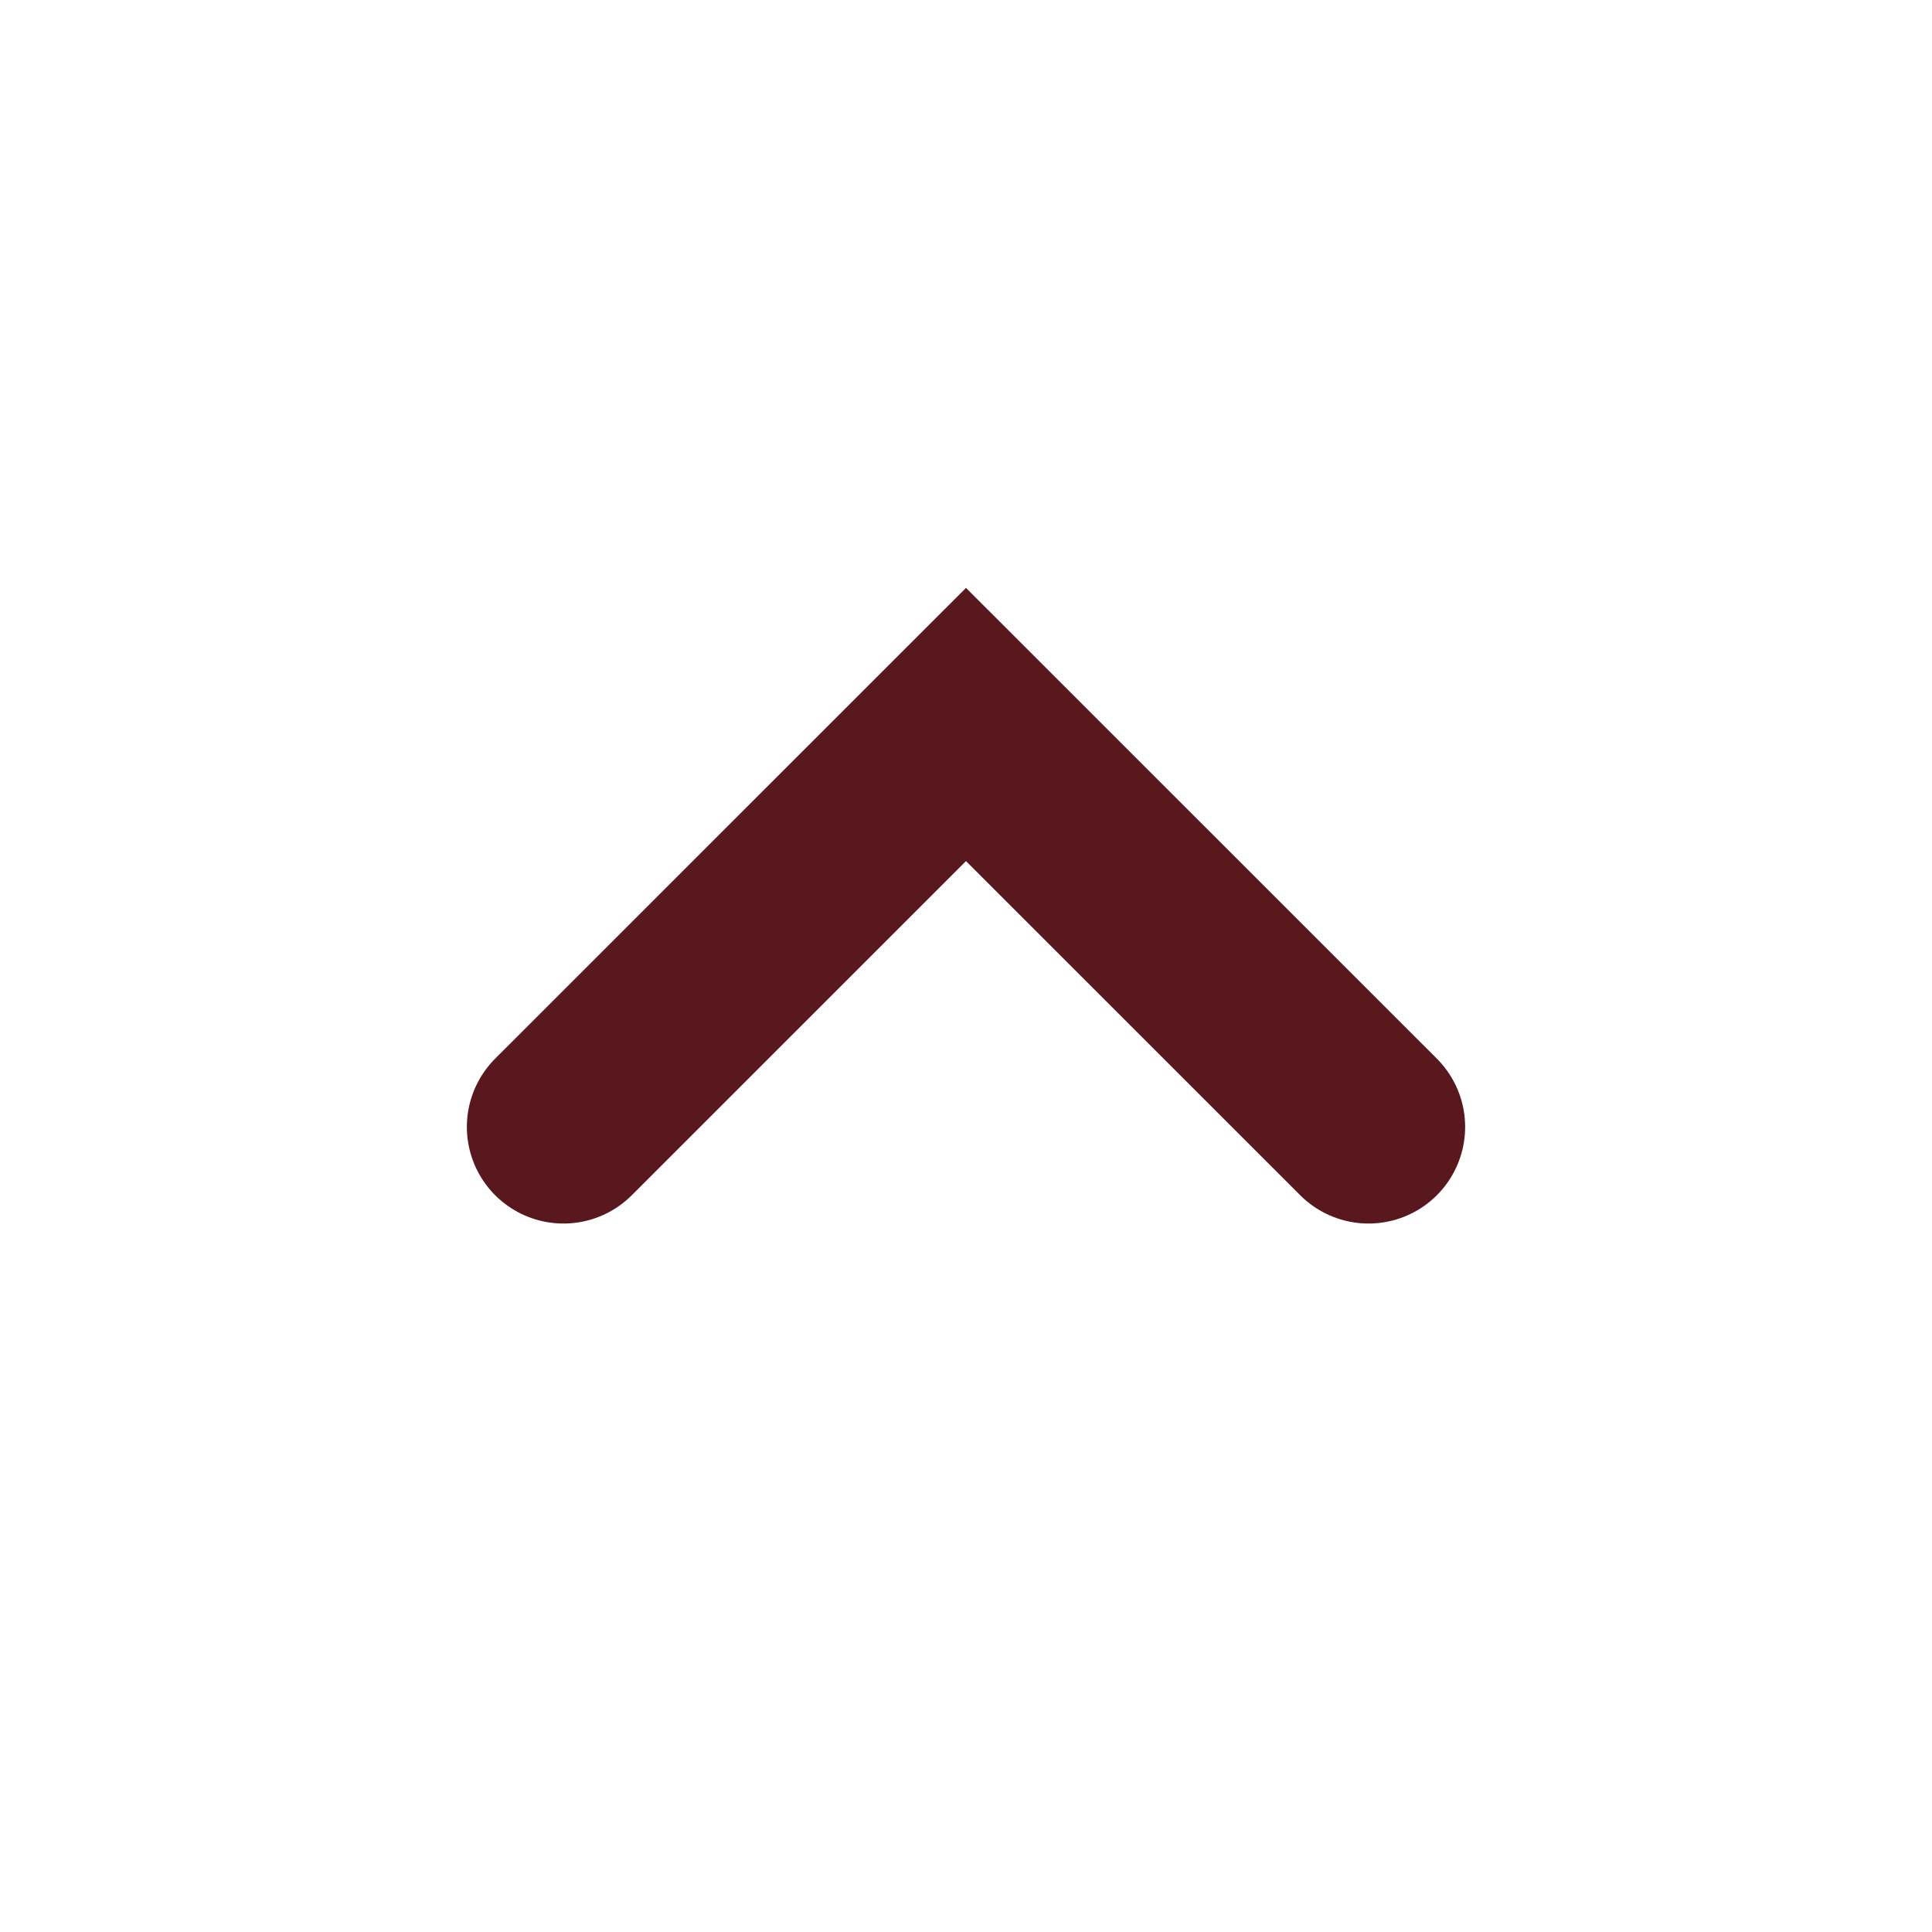
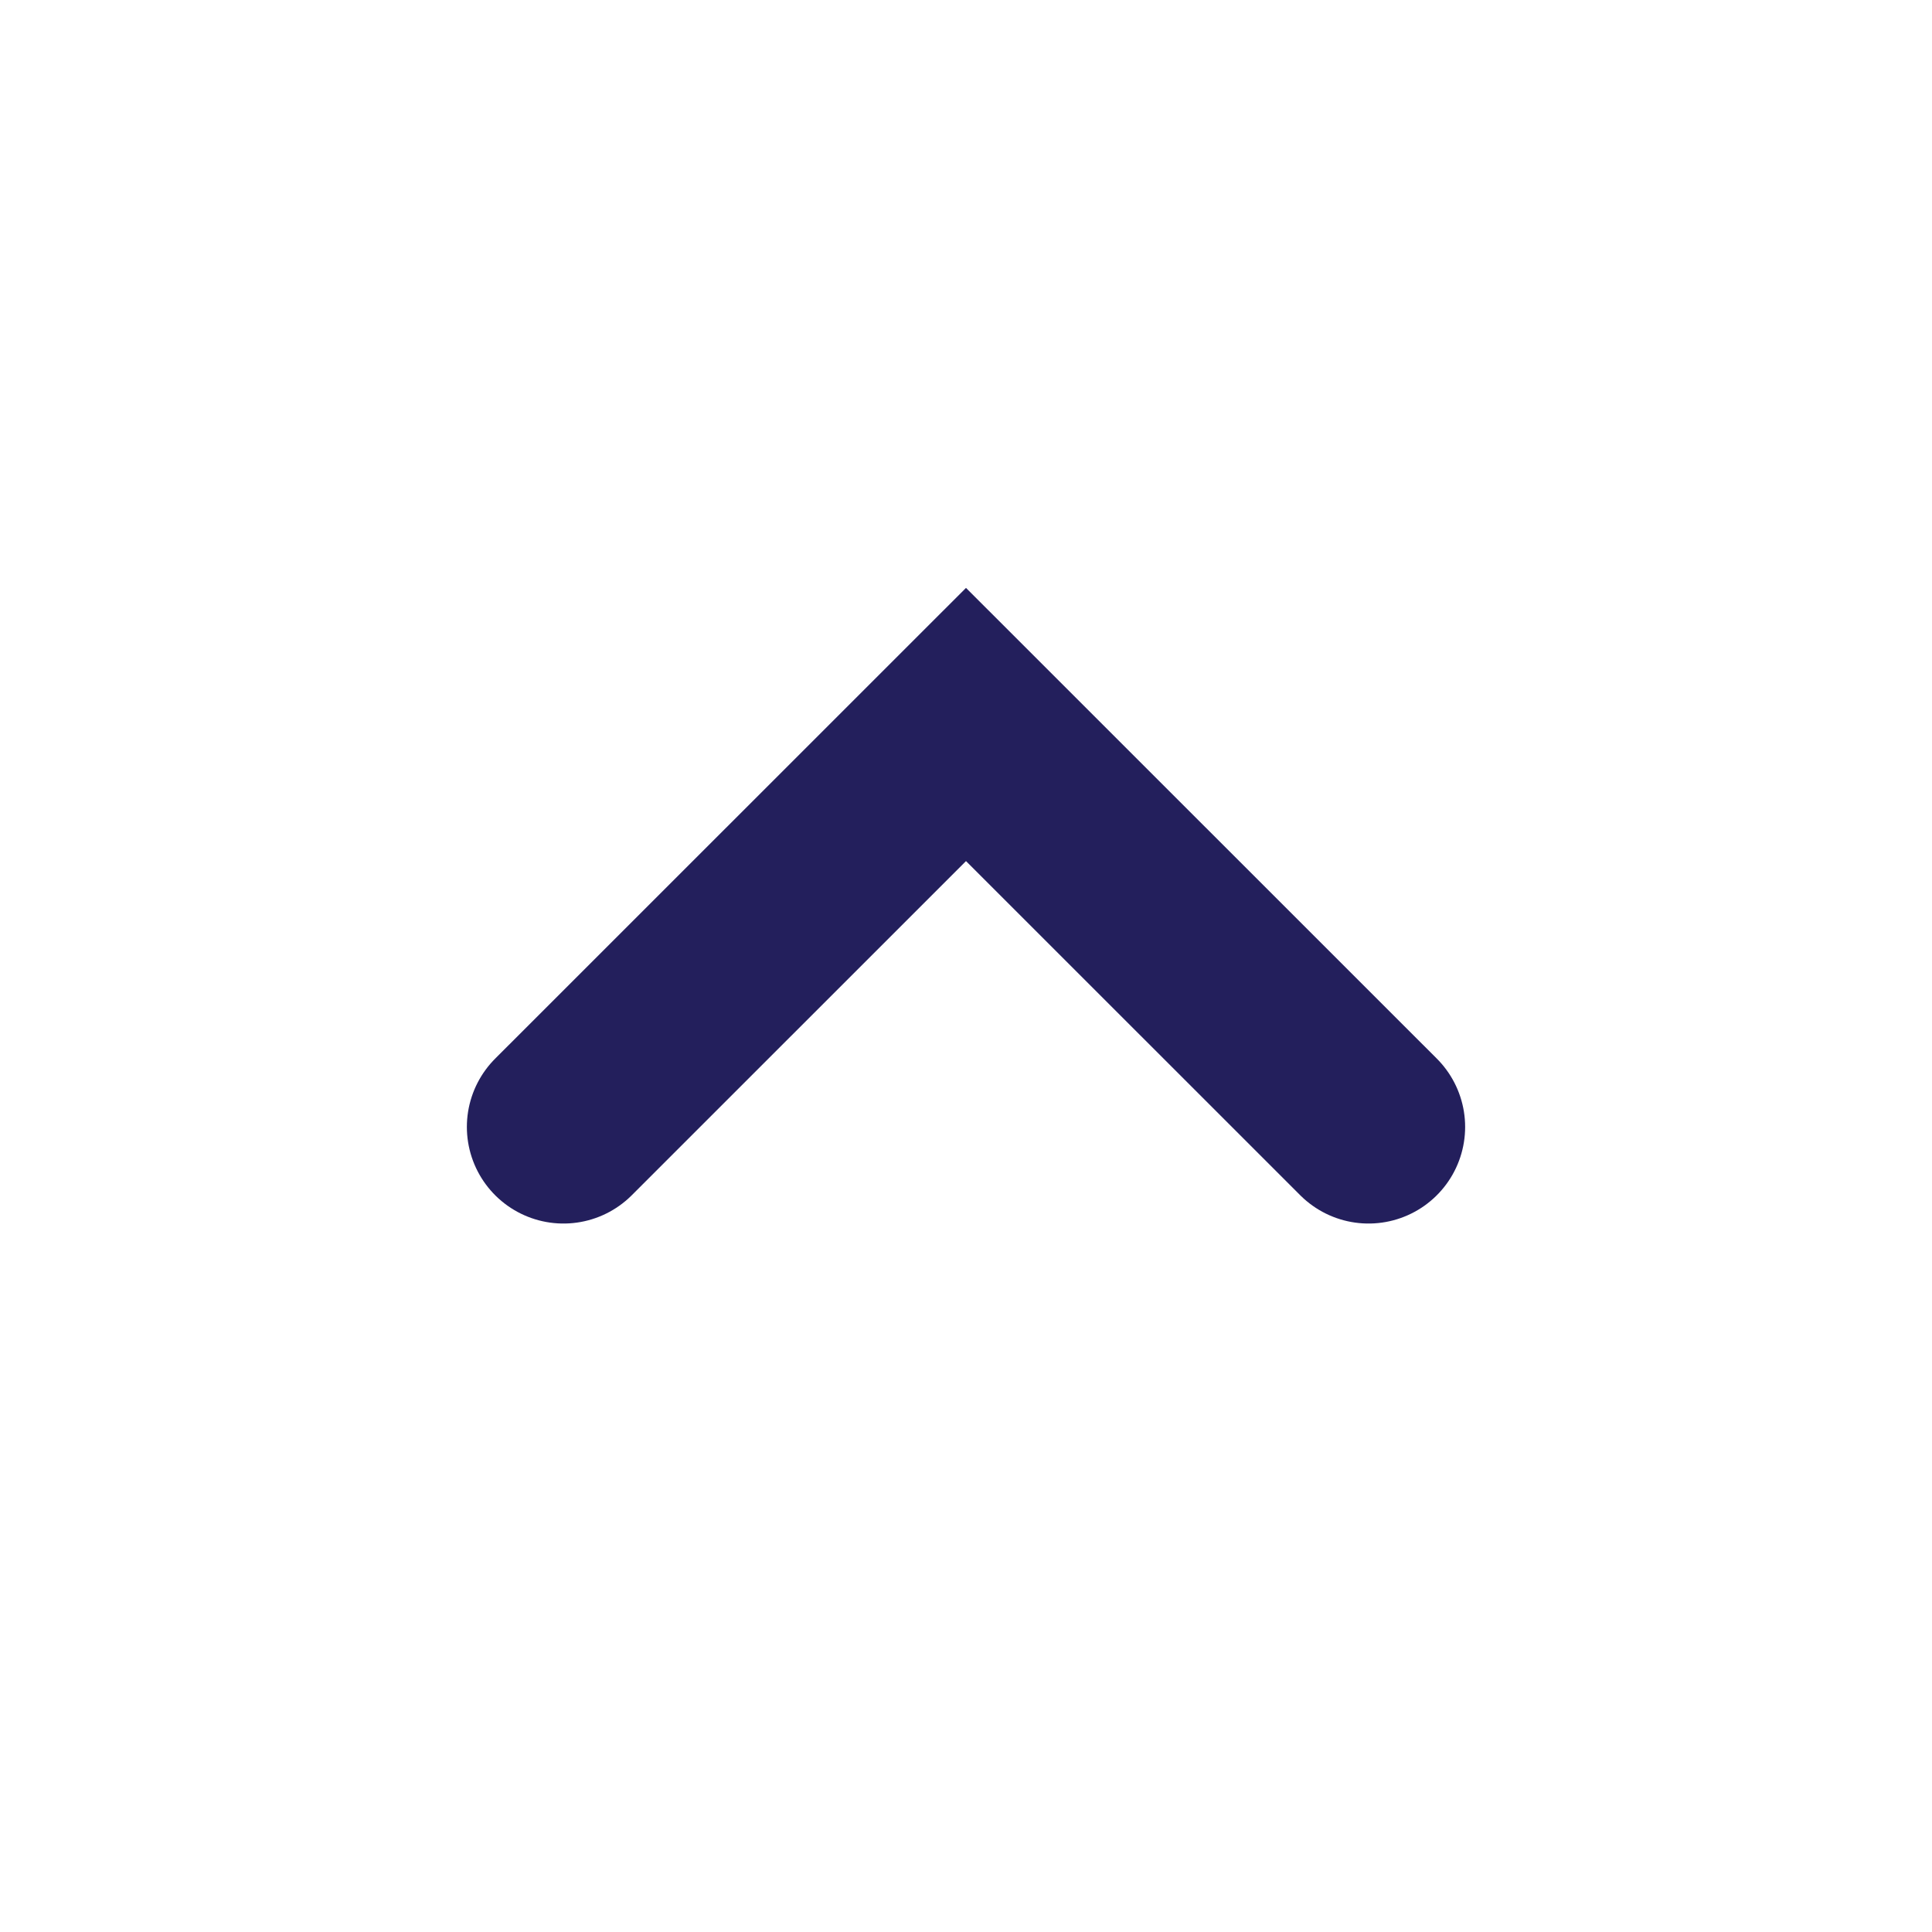
<svg xmlns="http://www.w3.org/2000/svg" width="20" height="20" viewBox="0 0 20 20" fill="none">
-   <path d="M14.167 11.666L10 7.5L5.833 11.666" stroke="#58181D" stroke-width="2" stroke-linecap="round" />
+   <path d="M14.167 11.666L10 7.5L5.833 11.666" stroke="#231F5C" stroke-width="2" stroke-linecap="round" />
</svg>
